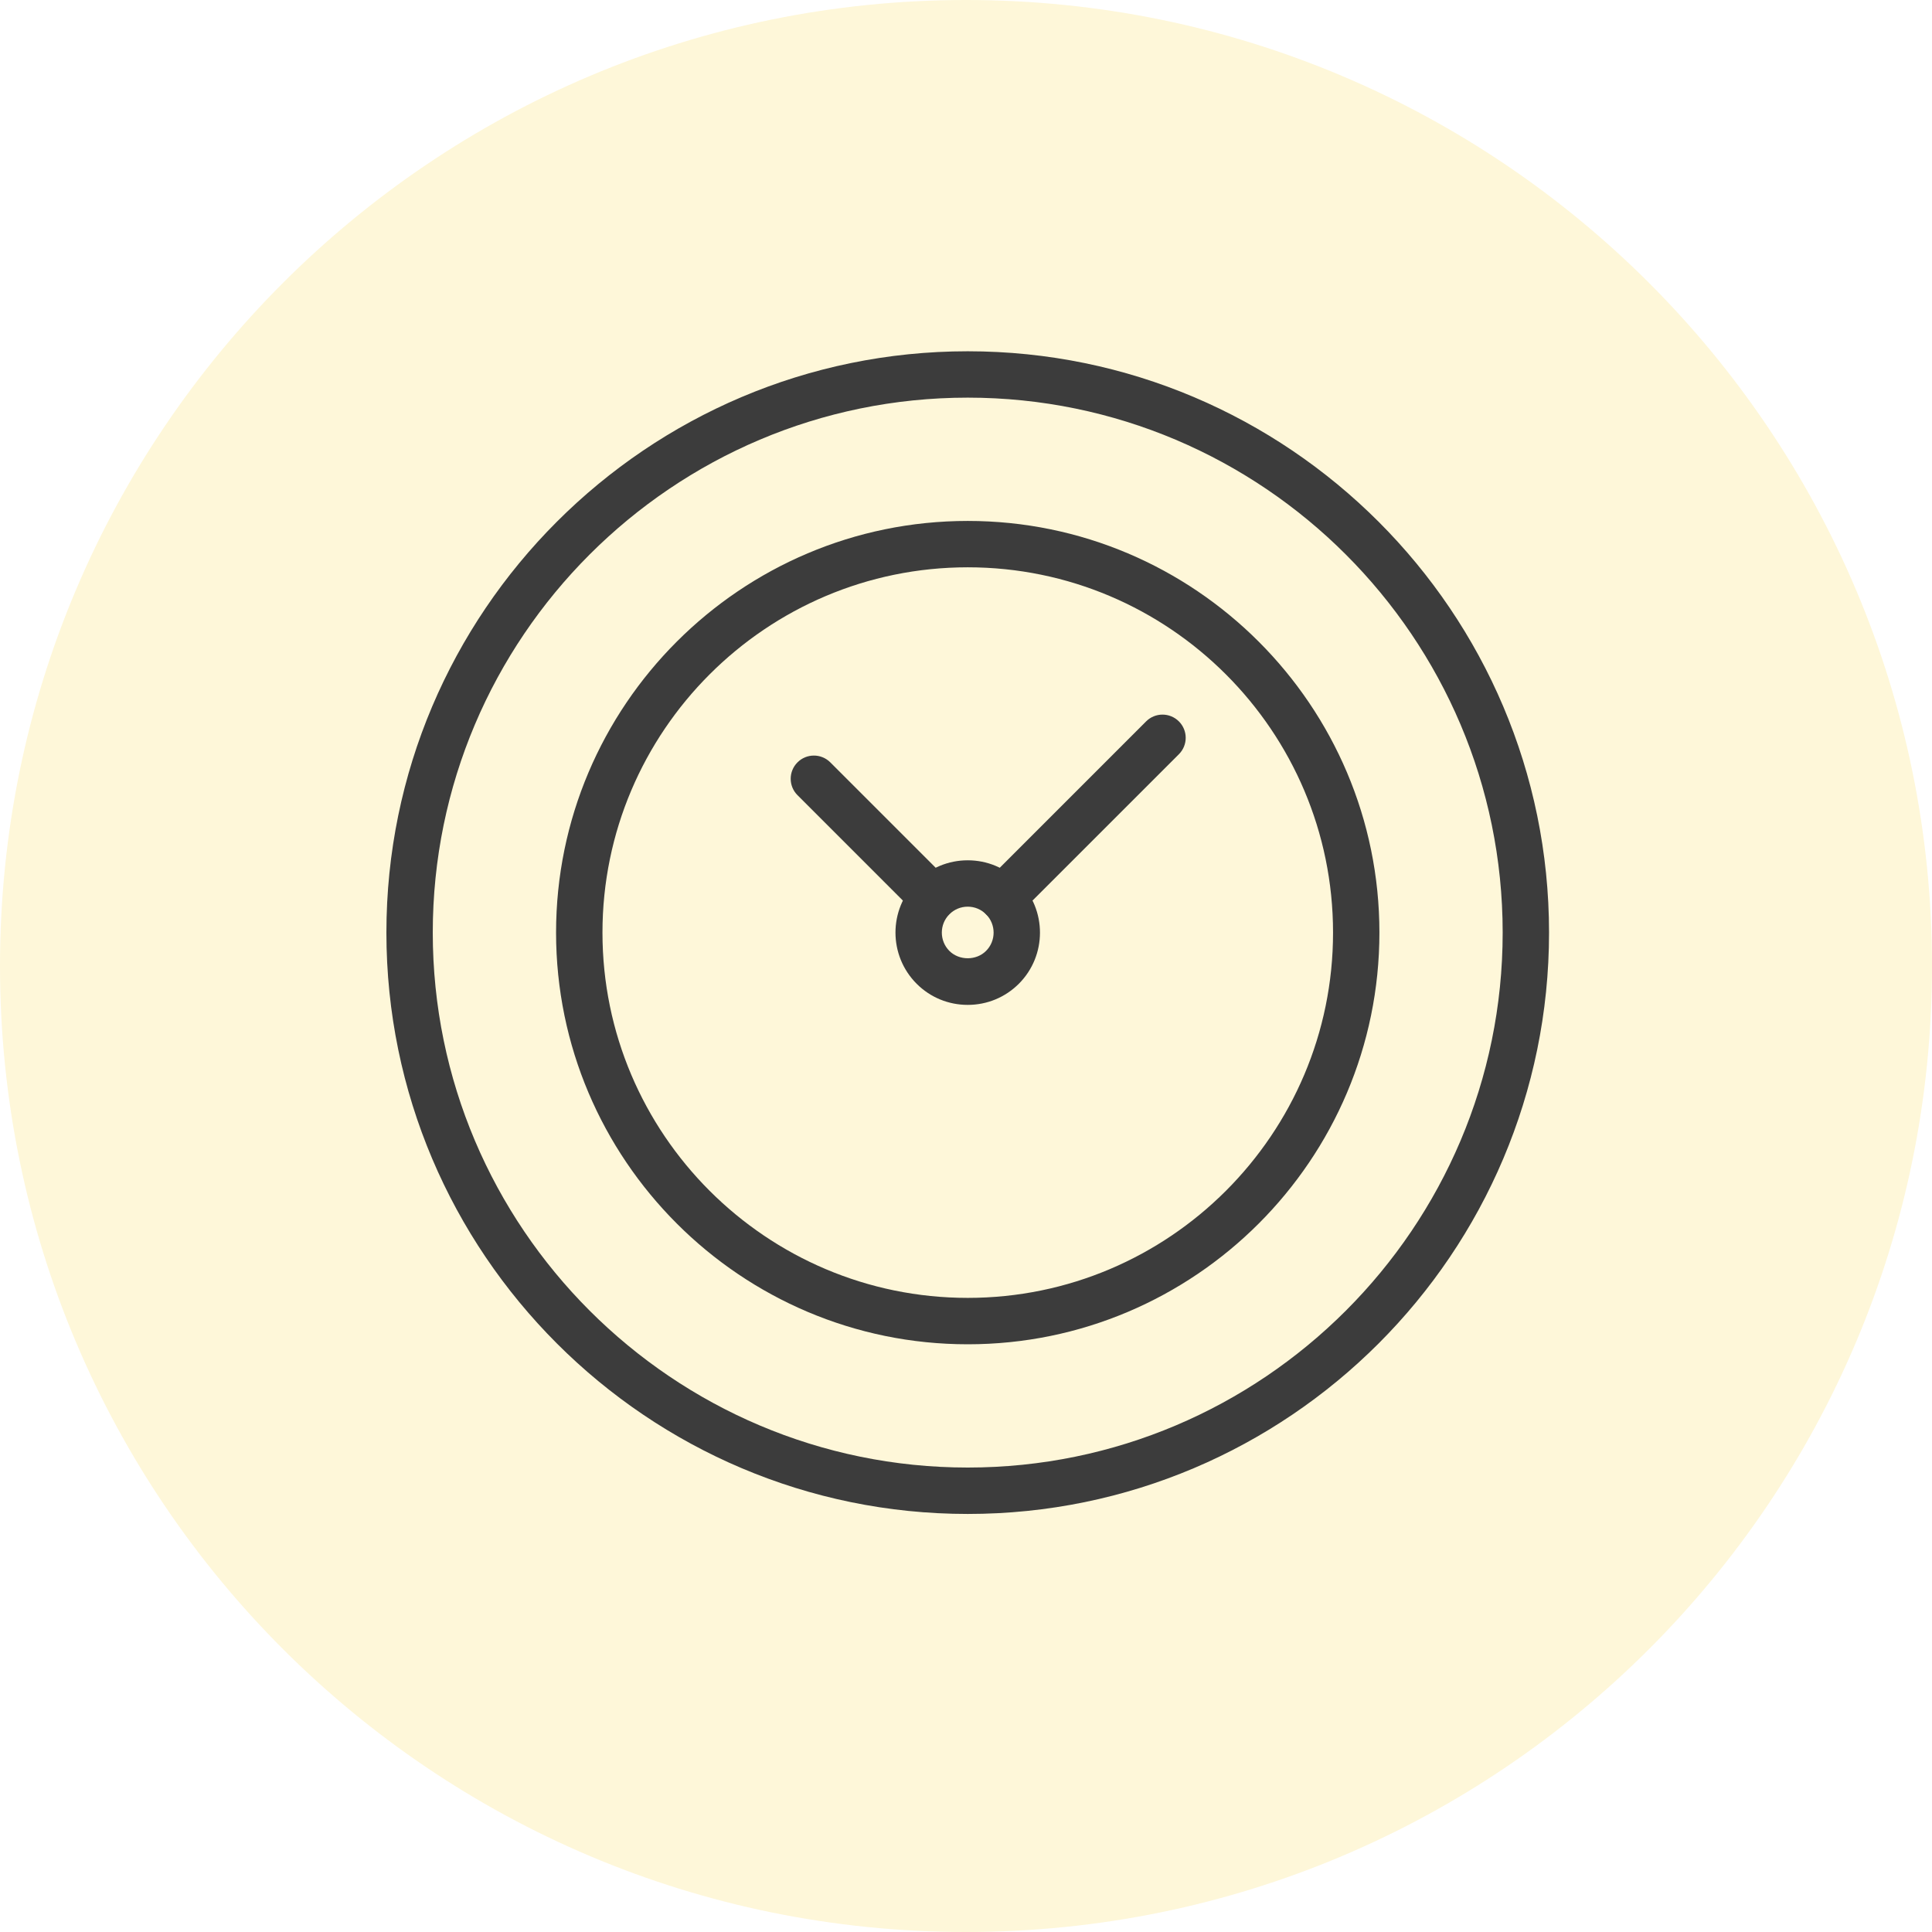
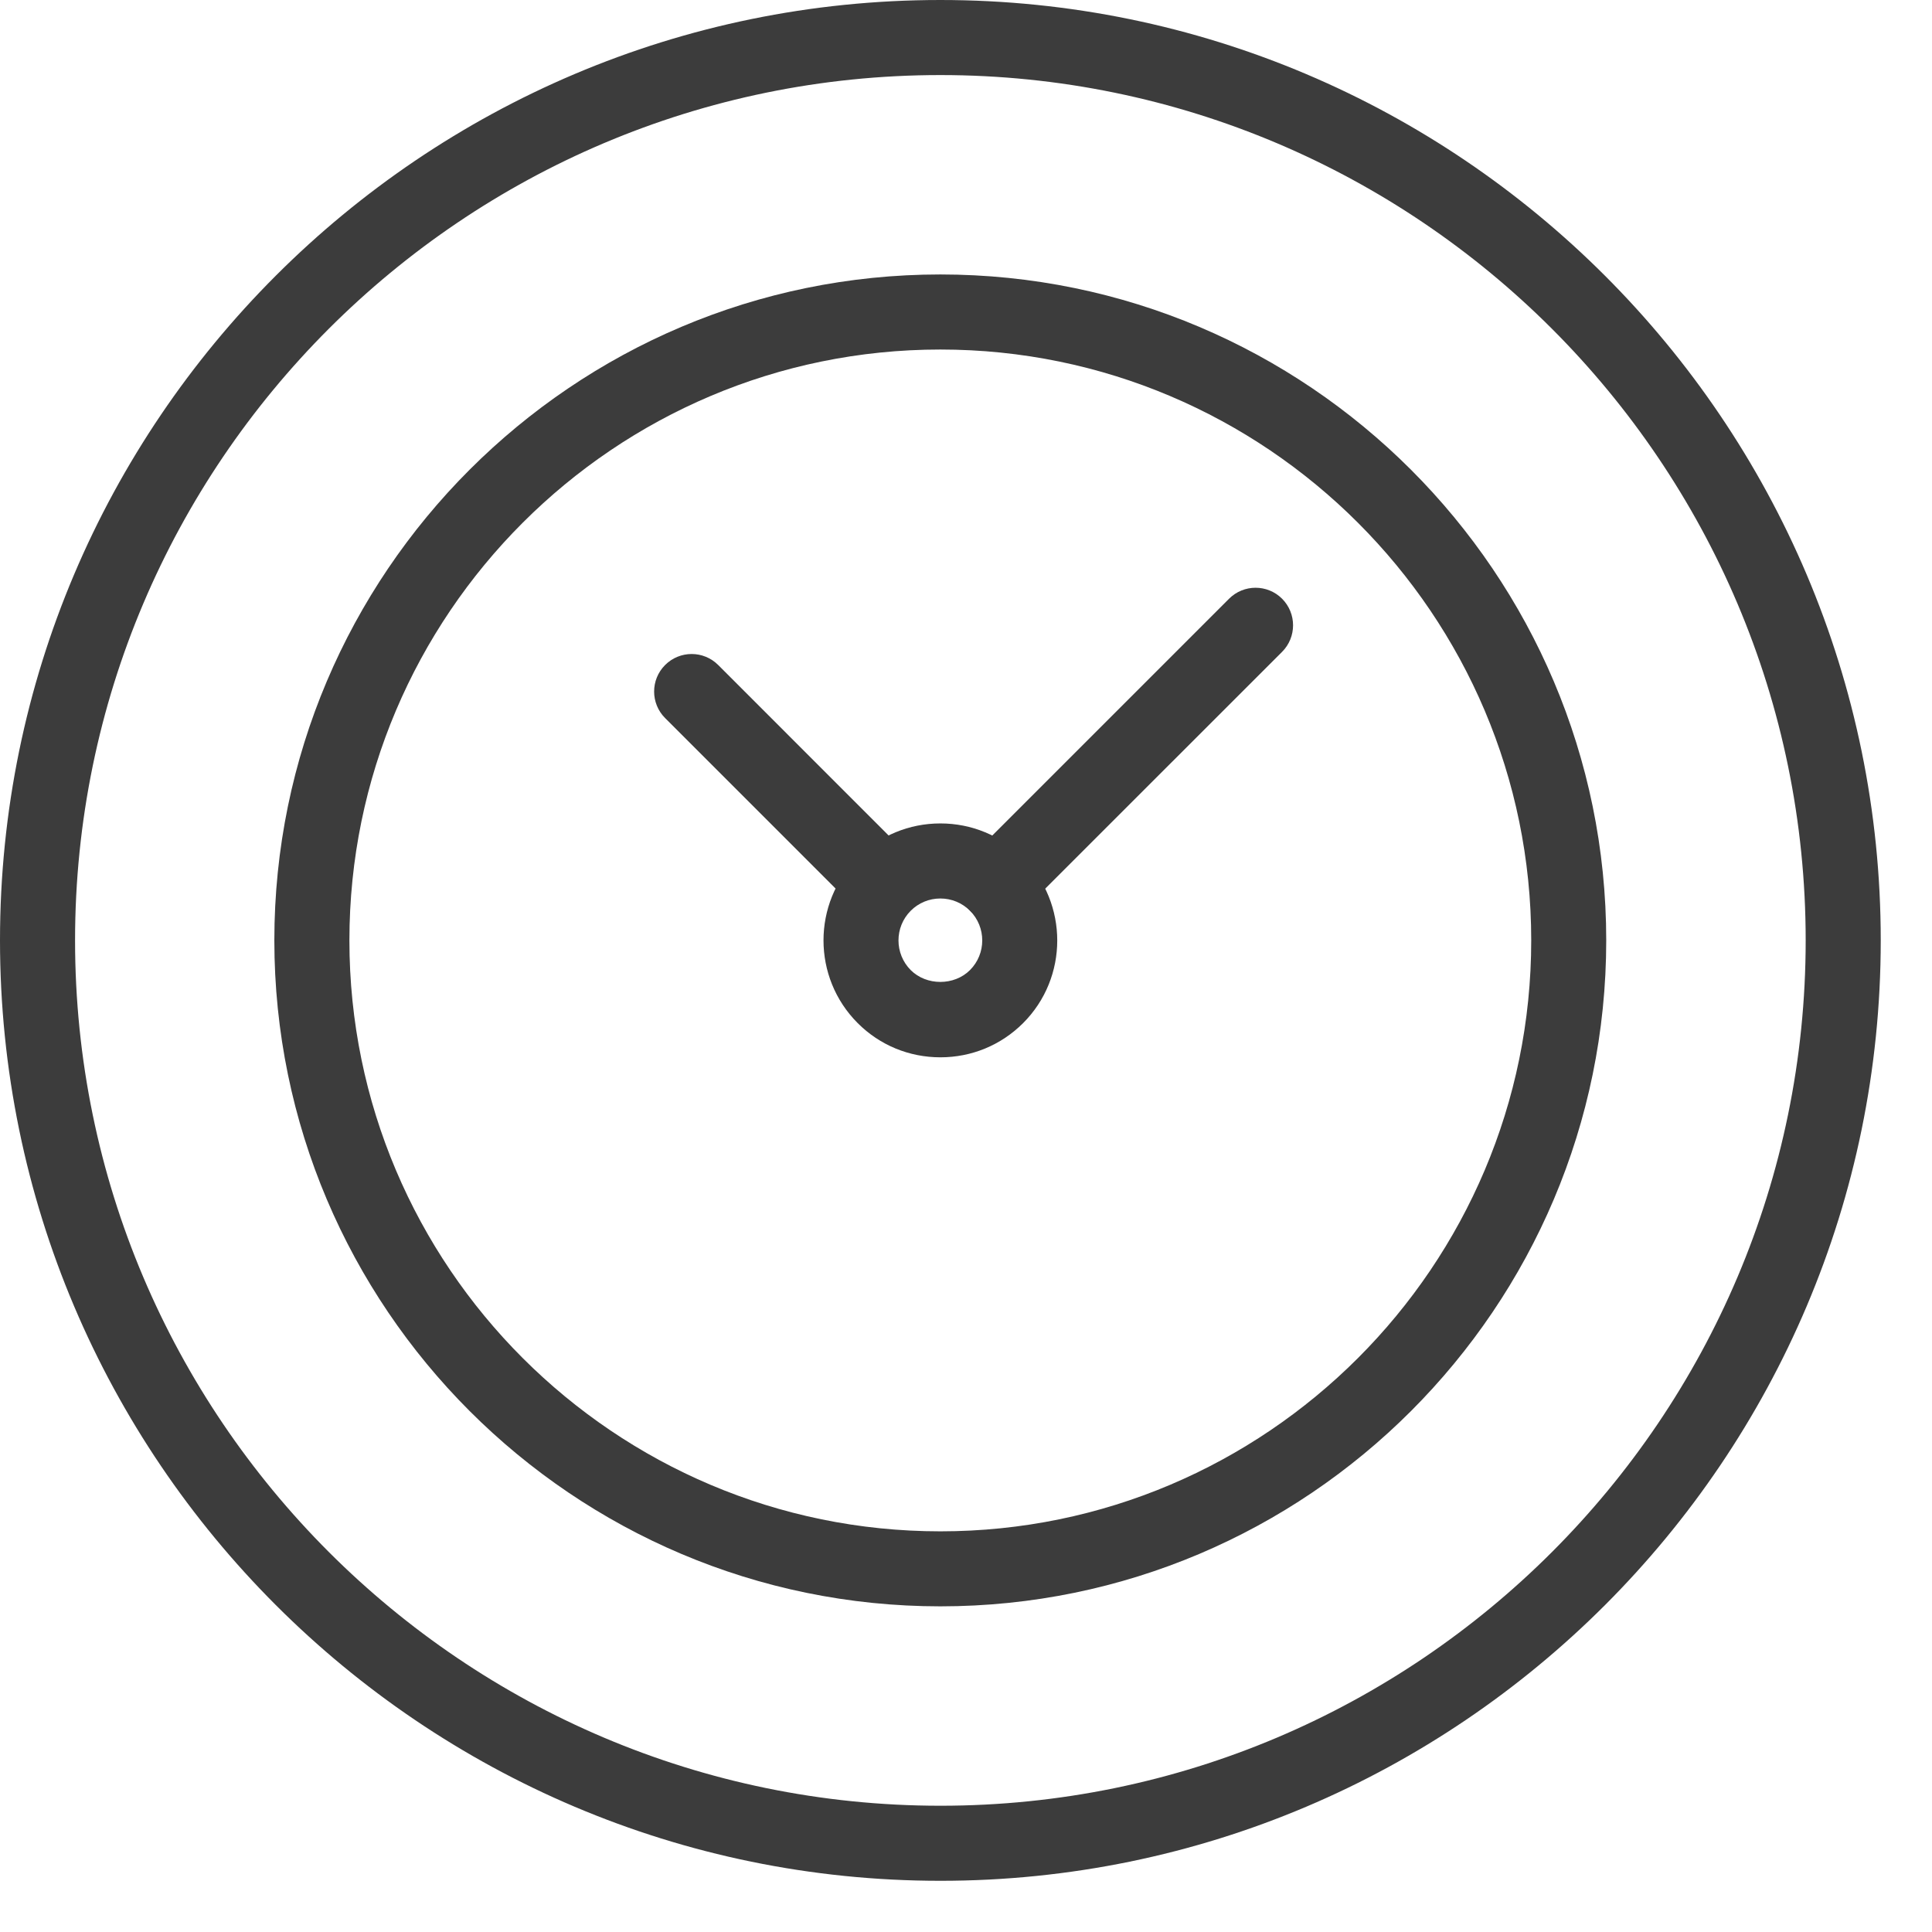
- <svg xmlns="http://www.w3.org/2000/svg" width="55" height="55" viewBox="0 0 55 55" fill="none">
-   <circle cx="27.5" cy="27.5" r="27.5" fill="#FEF7D9" />
-   <path d="M27.551 43.099H27.55C18.425 43.099 11.001 35.675 11 26.549C11 17.424 18.424 10 27.549 10C36.674 10 44.098 17.424 44.098 26.549C44.098 35.675 36.675 43.099 27.551 43.099ZM27.549 11.32C19.152 11.32 12.32 18.152 12.32 26.549C12.321 34.946 19.153 41.778 27.55 41.778H27.551C35.947 41.778 42.778 34.947 42.778 26.549C42.778 18.152 35.946 11.32 27.549 11.32Z" fill="#3C3C3C" />
-   <path d="M27.551 38.269H27.55C21.088 38.269 15.831 33.011 15.83 26.549C15.83 20.087 21.087 14.83 27.55 14.83C34.012 14.83 39.269 20.087 39.269 26.549C39.269 33.011 34.013 38.269 27.551 38.269ZM27.55 16.15C21.816 16.15 17.151 20.815 17.151 26.549C17.151 32.283 21.817 36.948 27.55 36.948H27.551C33.285 36.948 37.949 32.283 37.949 26.549C37.949 20.815 33.284 16.15 27.55 16.15Z" fill="#3C3C3C" />
-   <path d="M27.549 28.607C27 28.607 26.483 28.394 26.095 28.006C25.291 27.201 25.292 25.895 26.094 25.094C26.483 24.705 26.999 24.491 27.549 24.491C28.099 24.491 28.615 24.705 29.004 25.094C29.807 25.898 29.806 27.204 29.004 28.006C28.615 28.394 28.099 28.607 27.549 28.607ZM27.549 25.811C27.352 25.811 27.167 25.888 27.027 26.028C26.74 26.315 26.74 26.784 27.028 27.072C27.305 27.348 27.792 27.35 28.07 27.071C28.358 26.784 28.358 26.316 28.07 26.027C27.931 25.888 27.746 25.811 27.549 25.811Z" fill="#3C3C3C" />
-   <path d="M28.537 26.221C28.368 26.221 28.199 26.157 28.07 26.027C27.812 25.77 27.812 25.352 28.07 25.094L32.627 20.537C32.885 20.279 33.303 20.279 33.561 20.537C33.819 20.795 33.819 21.213 33.561 21.471L29.004 26.027C28.875 26.157 28.706 26.221 28.537 26.221Z" fill="#3C3C3C" />
-   <path d="M26.554 26.214C26.385 26.214 26.216 26.15 26.087 26.021L22.703 22.637C22.445 22.379 22.445 21.961 22.703 21.703C22.961 21.445 23.379 21.445 23.637 21.703L27.021 25.087C27.278 25.345 27.278 25.763 27.021 26.021C26.892 26.15 26.723 26.214 26.554 26.214Z" fill="#3C3C3C" />
+ <svg xmlns="http://www.w3.org/2000/svg" width="34" height="34" viewBox="0 0 34 34" fill="none">
+   <path d="M16.551 33.099H16.55C7.425 33.099 0.001 25.675 0 16.549C0 7.424 7.424 0 16.549 0C25.674 0 33.098 7.424 33.098 16.549C33.098 25.675 25.675 33.099 16.551 33.099ZM16.549 1.321C8.152 1.321 1.321 8.152 1.321 16.549C1.321 24.946 8.153 31.778 16.55 31.778H16.551C24.947 31.778 31.777 24.947 31.777 16.549C31.777 8.152 24.946 1.321 16.549 1.321Z" fill="#3C3C3C" />
+   <path d="M16.549 28.269H16.549C10.086 28.269 4.829 23.011 4.828 16.549C4.828 10.087 10.085 4.83 16.548 4.83C23.01 4.83 28.267 10.087 28.267 16.549C28.267 23.011 23.011 28.269 16.549 28.269ZM16.548 6.151C10.814 6.151 6.149 10.815 6.149 16.549C6.149 22.284 10.815 26.949 16.549 26.949H16.549C22.282 26.949 26.947 22.284 26.947 16.549C26.947 10.815 22.282 6.151 16.548 6.151Z" fill="#3C3C3C" />
+   <path d="M16.549 18.607C16 18.607 15.483 18.394 15.095 18.006C14.291 17.202 14.292 15.896 15.094 15.094C15.483 14.705 15.999 14.491 16.549 14.491C17.099 14.491 17.615 14.705 18.004 15.094C18.807 15.899 18.806 17.205 18.004 18.006C17.615 18.394 17.099 18.607 16.549 18.607ZM16.549 15.812C16.352 15.812 16.167 15.888 16.027 16.028C15.74 16.316 15.74 16.784 16.028 17.073C16.305 17.349 16.792 17.35 17.07 17.072C17.358 16.784 17.358 16.316 17.07 16.027C16.931 15.889 16.746 15.812 16.549 15.812Z" fill="#3C3C3C" />
+   <path d="M17.539 16.221C17.37 16.221 17.201 16.157 17.072 16.027C16.814 15.77 16.814 15.352 17.072 15.094L21.629 10.537C21.887 10.279 22.305 10.279 22.563 10.537C22.82 10.795 22.82 11.213 22.563 11.471L18.006 16.027C17.877 16.157 17.708 16.221 17.539 16.221Z" fill="#3C3C3C" />
+   <path d="M15.556 16.215C15.387 16.215 15.218 16.15 15.089 16.021L11.705 12.637C11.447 12.379 11.447 11.961 11.705 11.703C11.963 11.445 12.381 11.445 12.639 11.703L16.023 15.088C16.28 15.345 16.28 15.763 16.023 16.021C15.893 16.151 15.724 16.215 15.556 16.215Z" fill="#3C3C3C" />
</svg>
